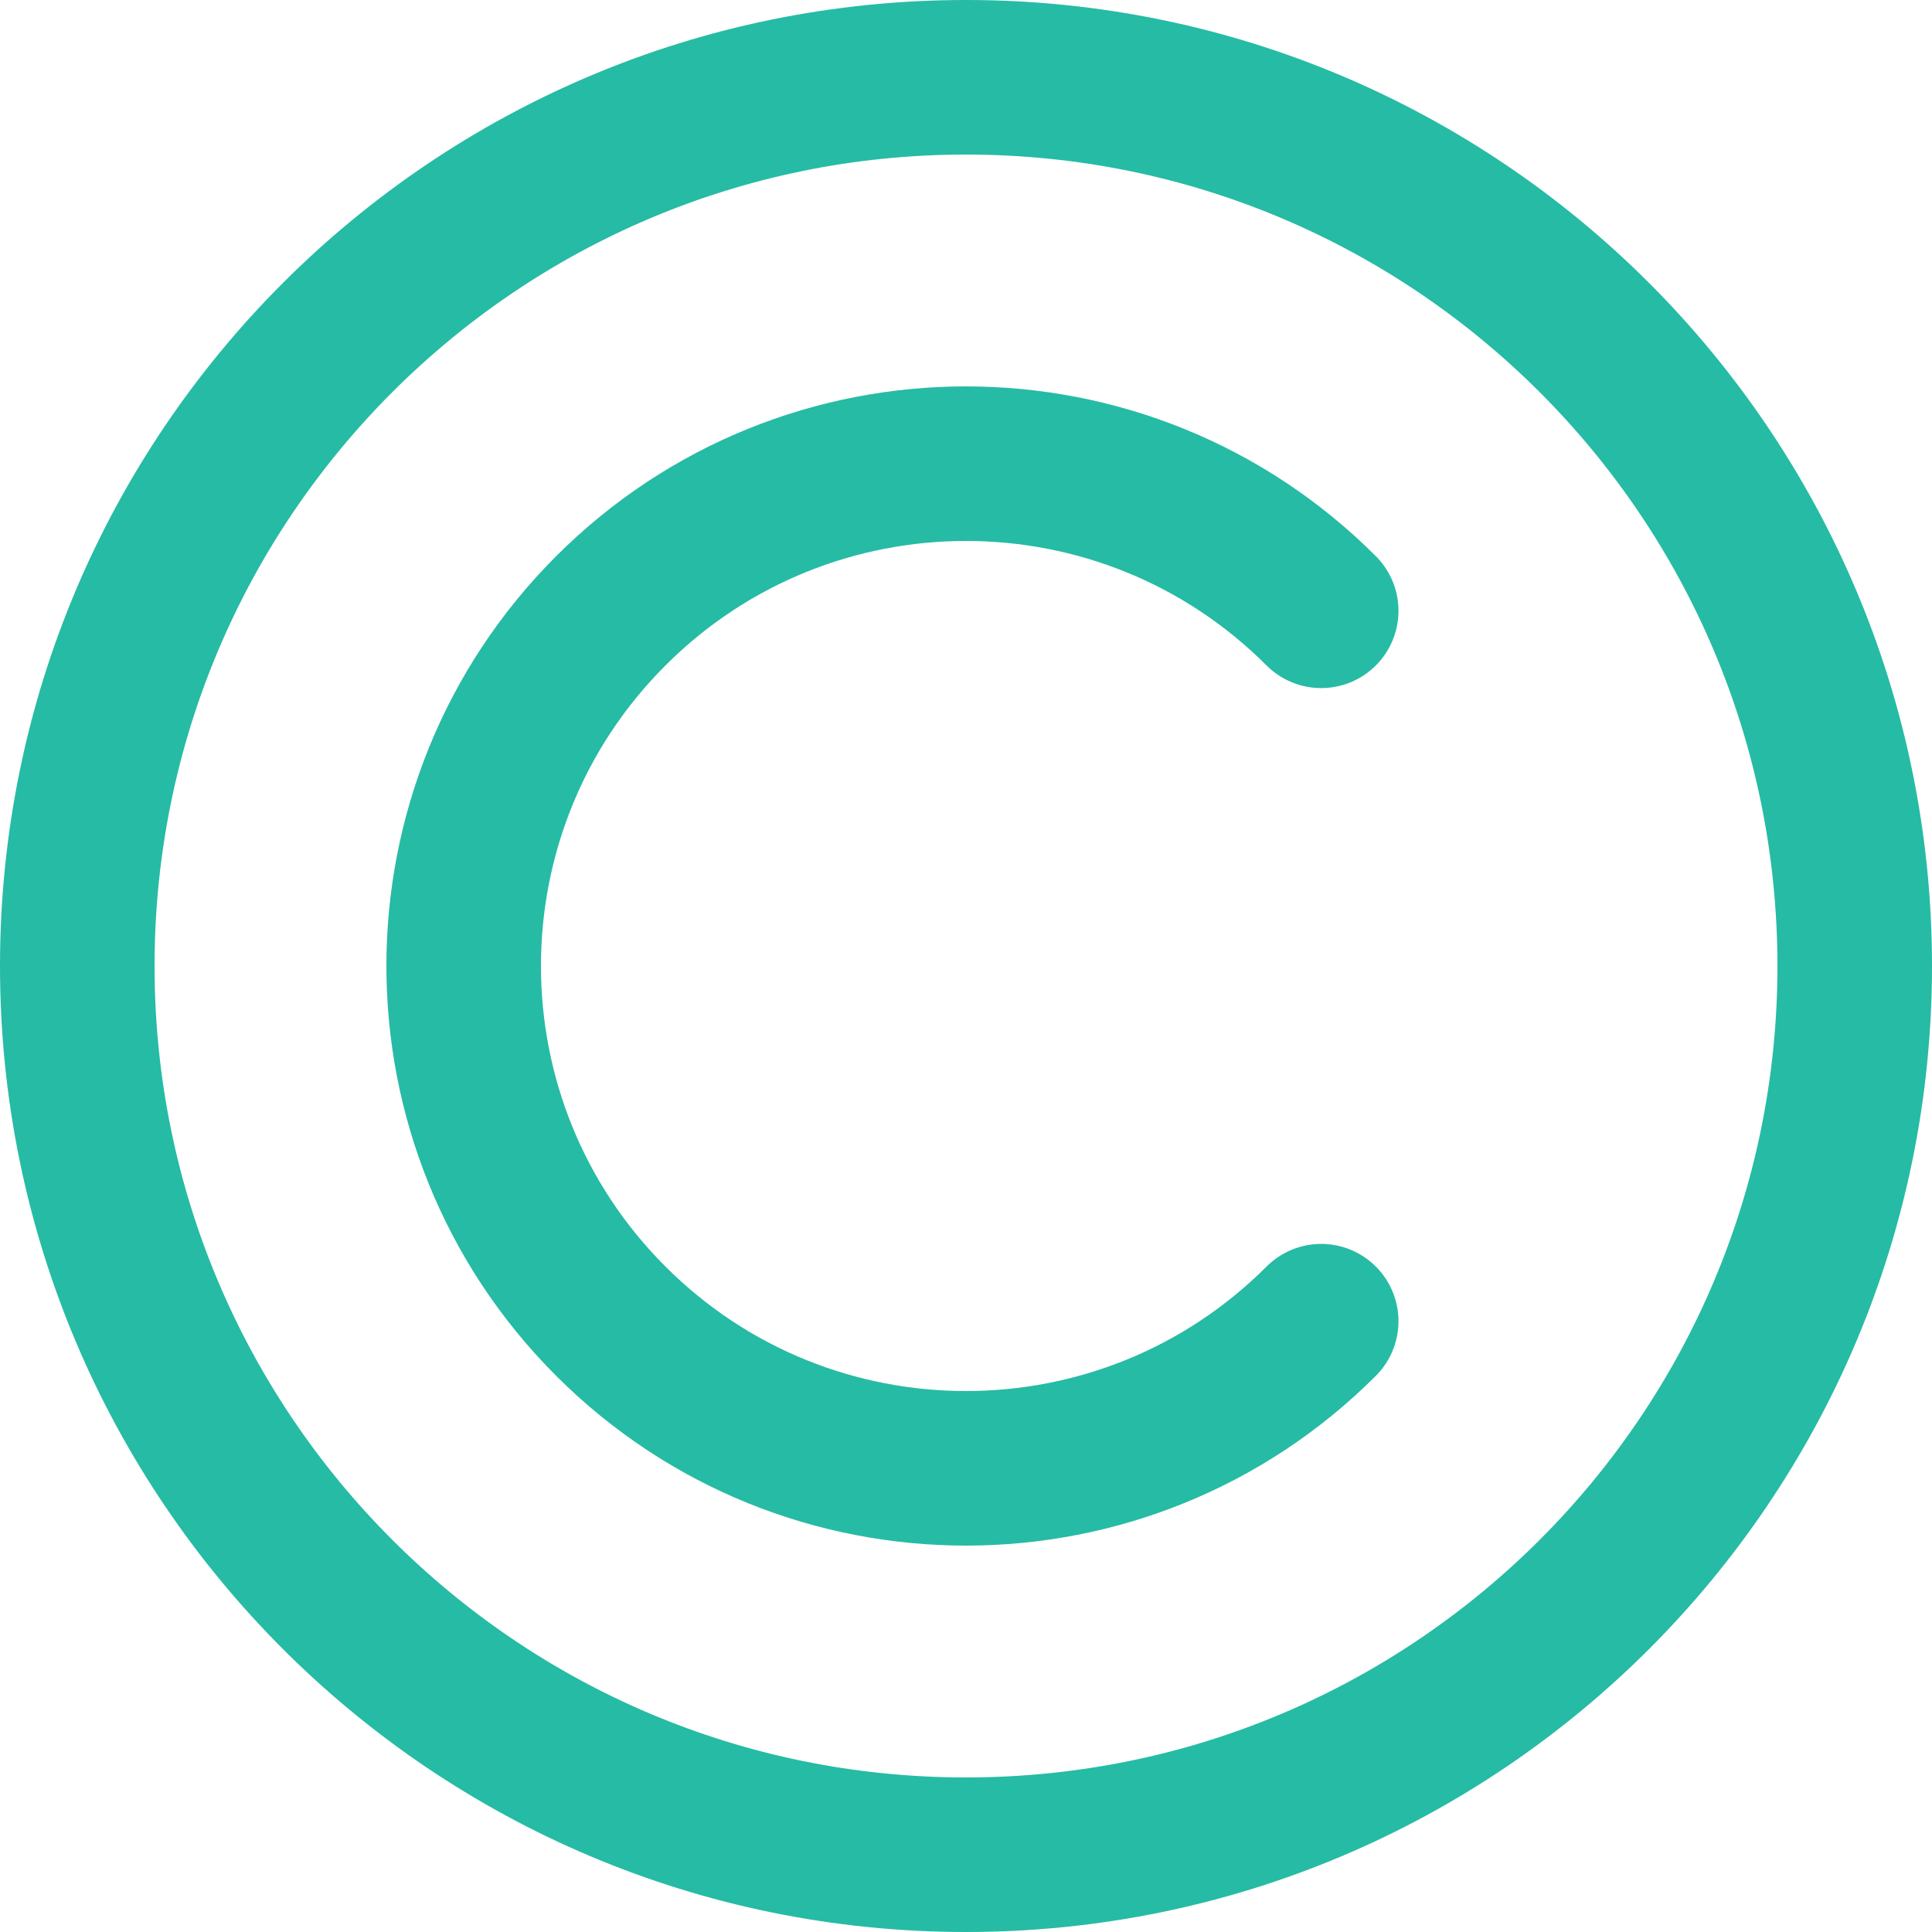
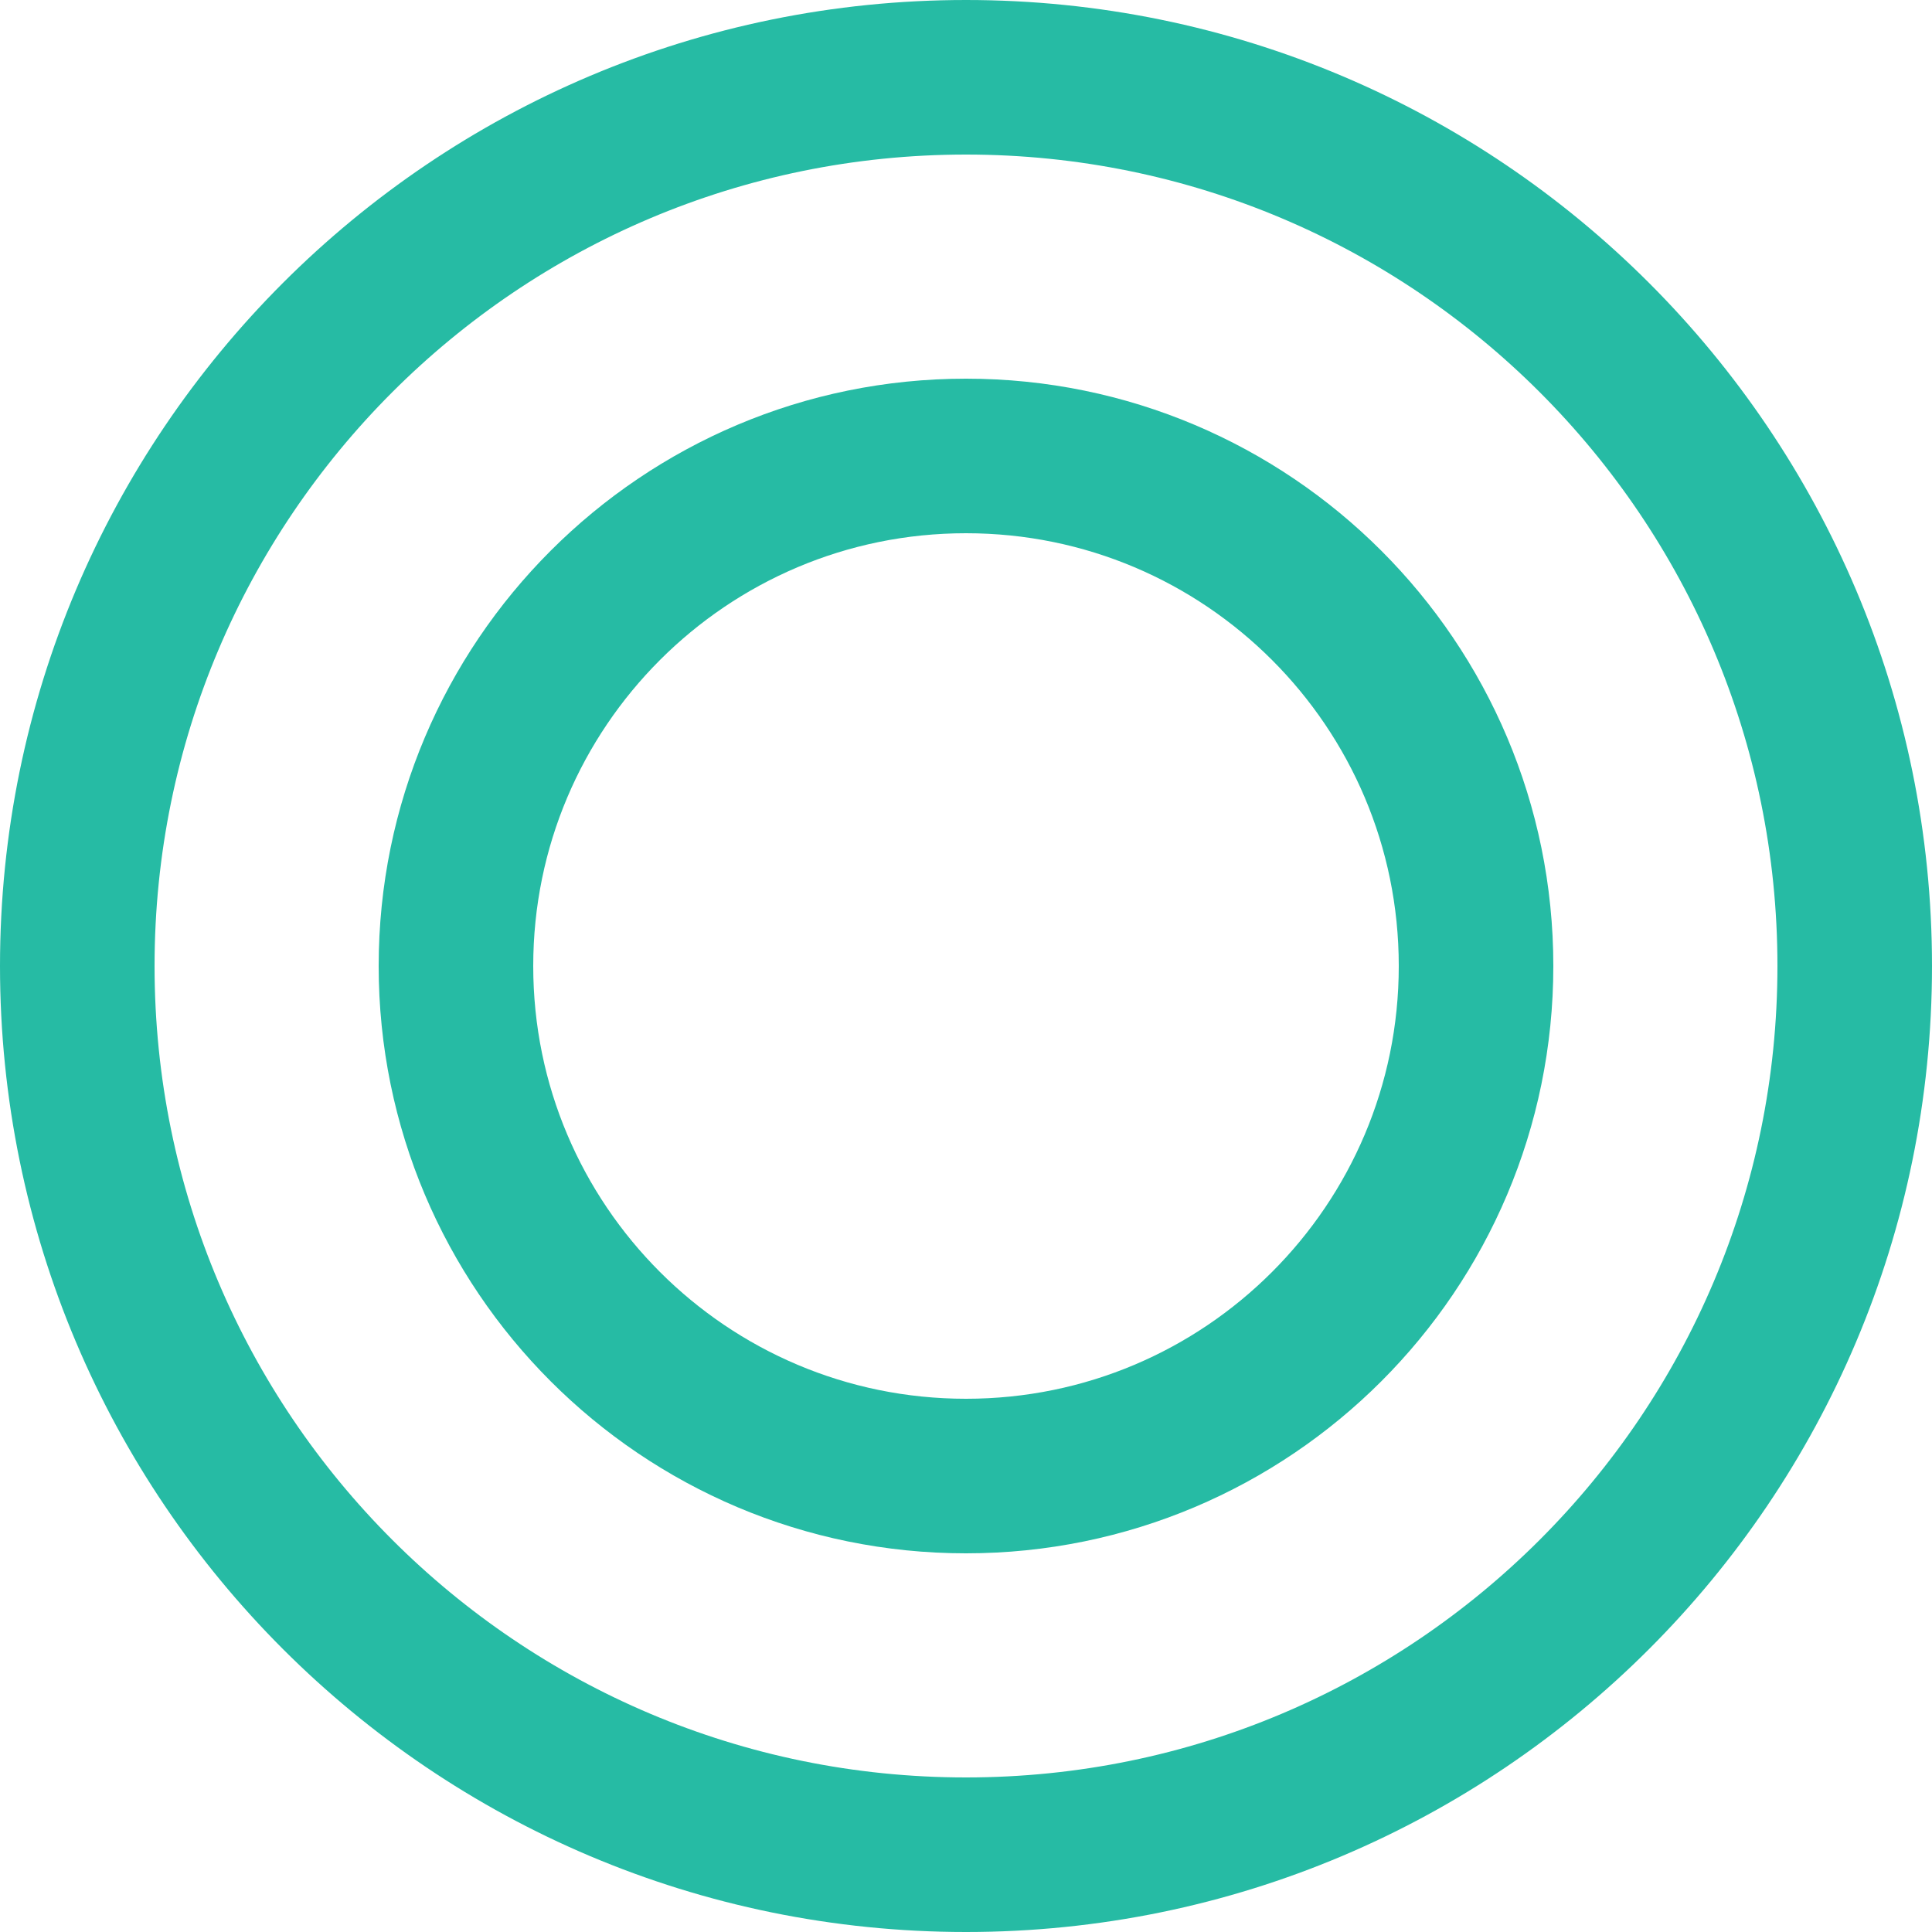
<svg xmlns="http://www.w3.org/2000/svg" width="125" height="125">
  <g stroke="#26BBA4" stroke-width="10" fill="none" fill-rule="evenodd">
    <circle cx="62.5" cy="62.5" r="57.5" />
-     <path d="    M85.481 85.481    c-12.692 12.692-33.27 12.692-45.962 0    s-12.692-33.27 0-45.962 33.27-12.692 45.962 0" stroke-linecap="round" />
+     <circle cx="62.5" cy="62.5" r="33" />
  </g>
</svg>
